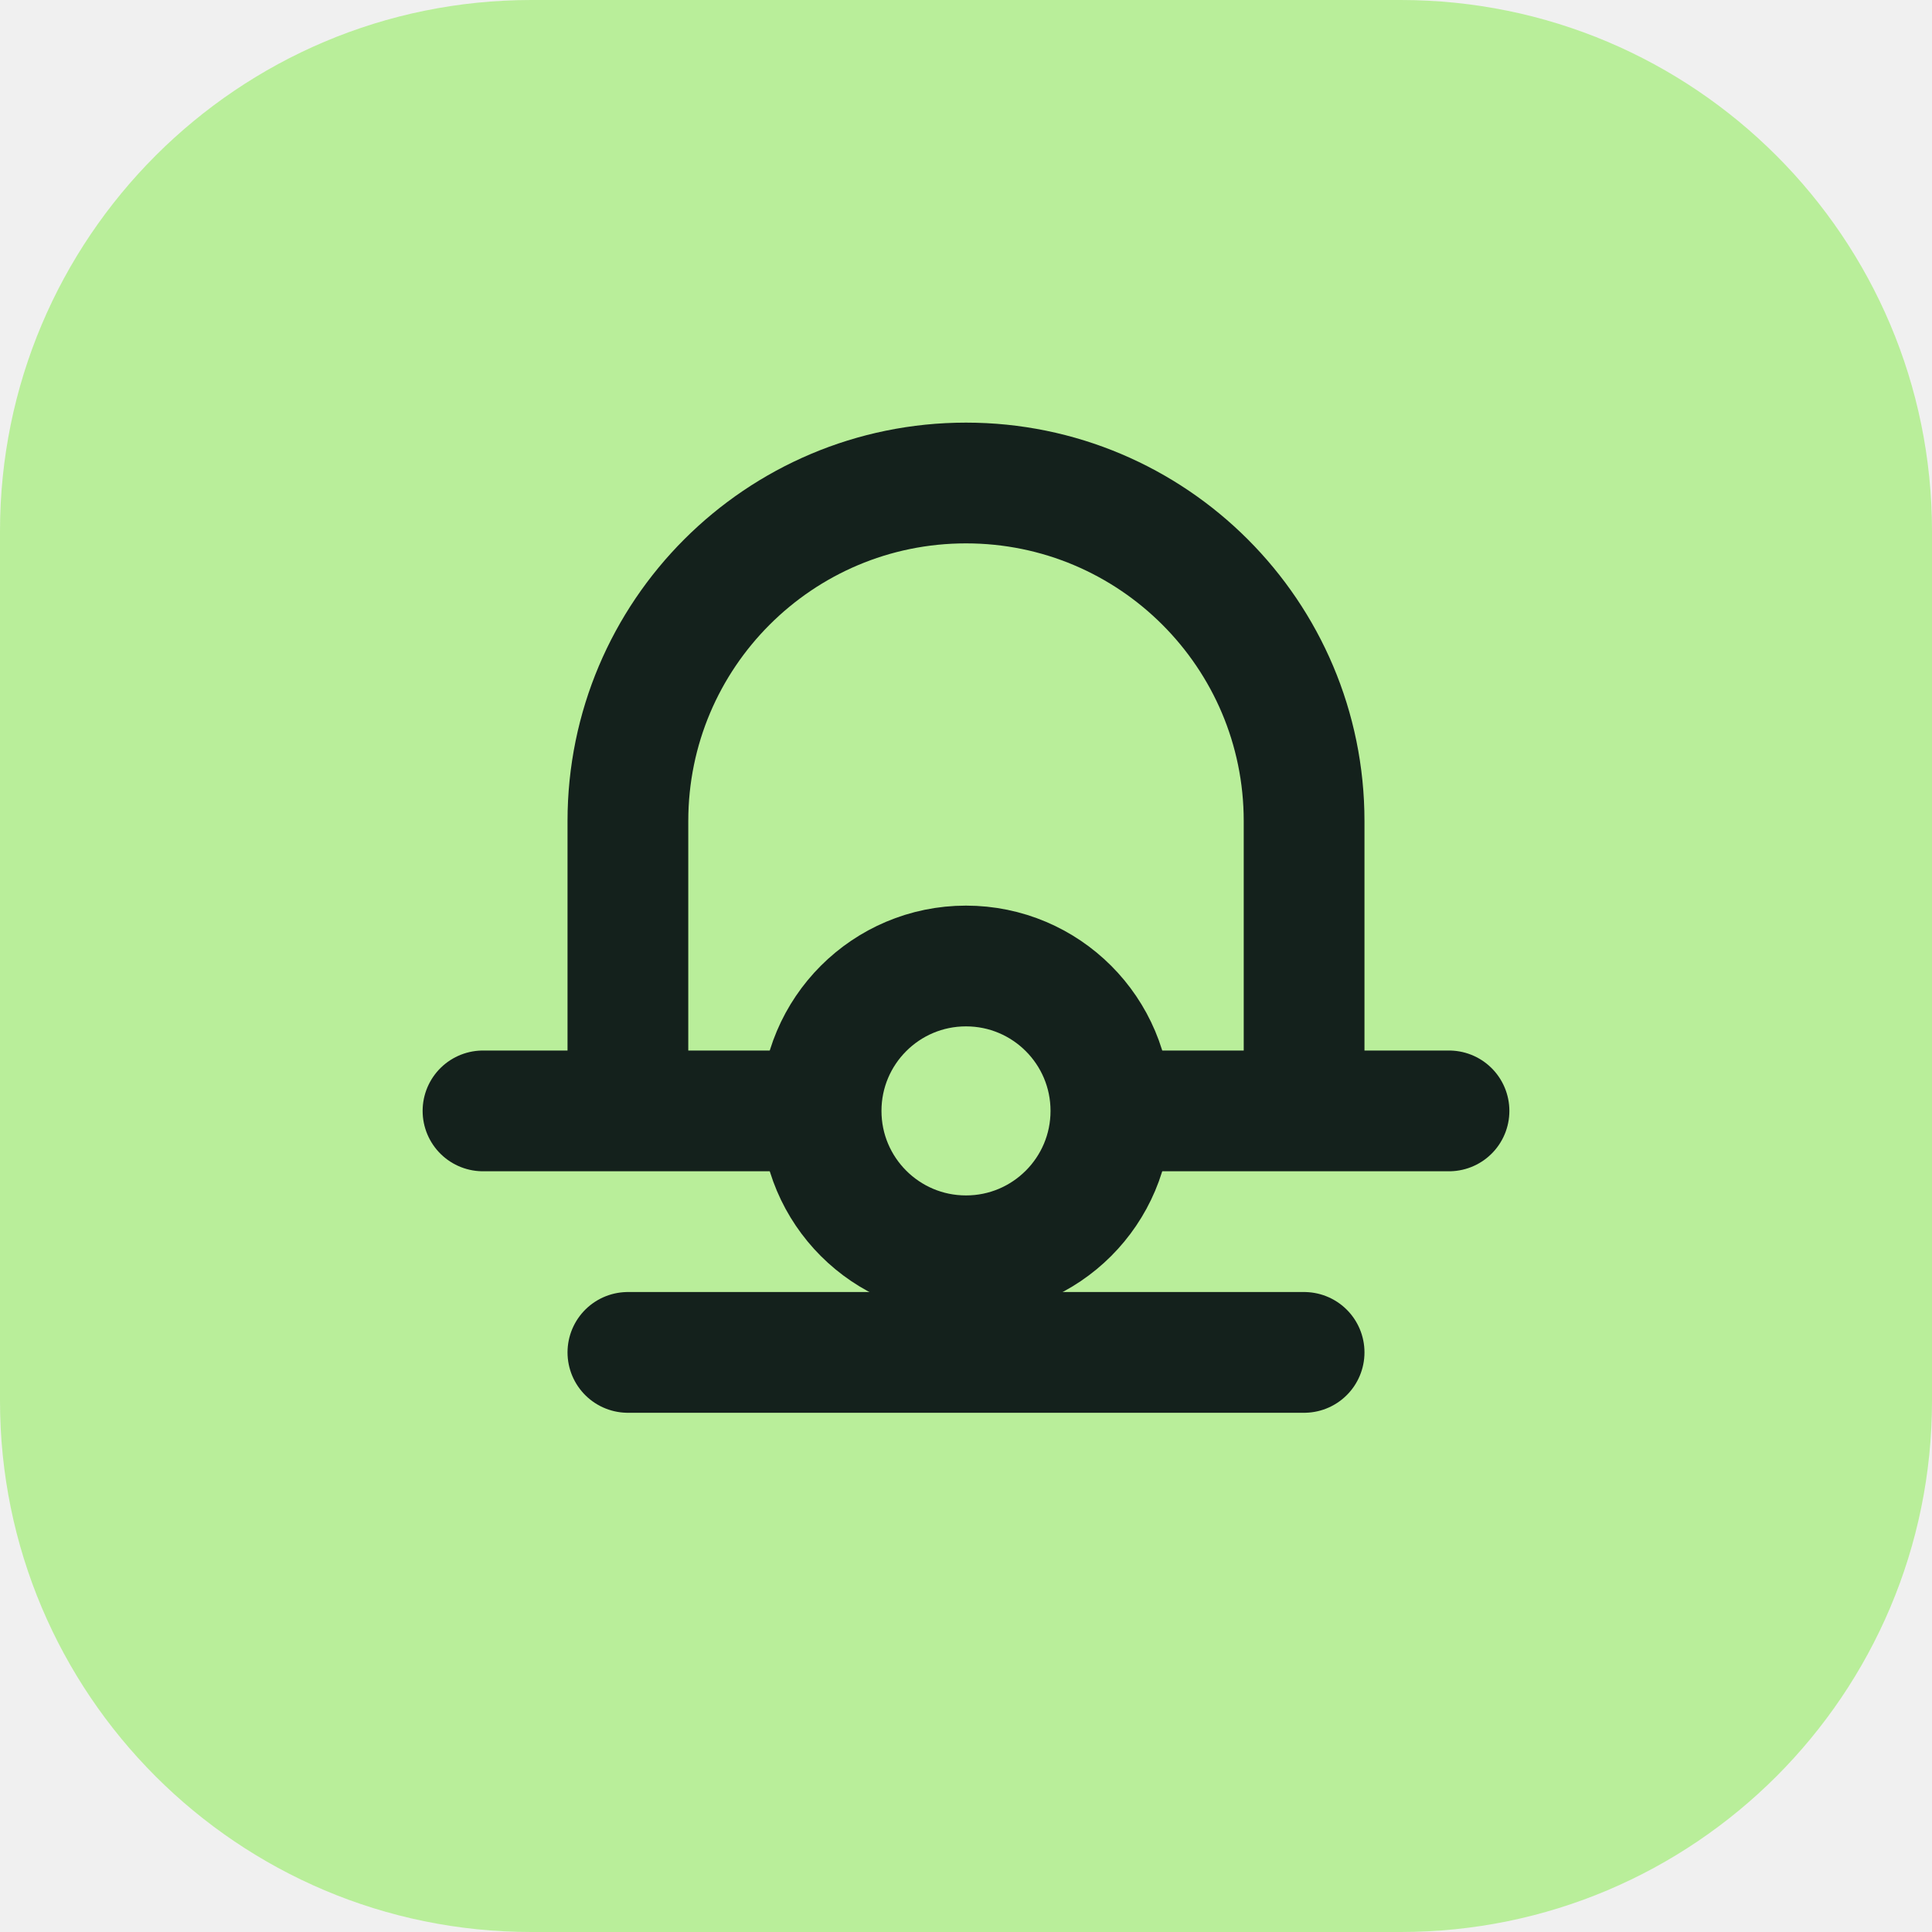
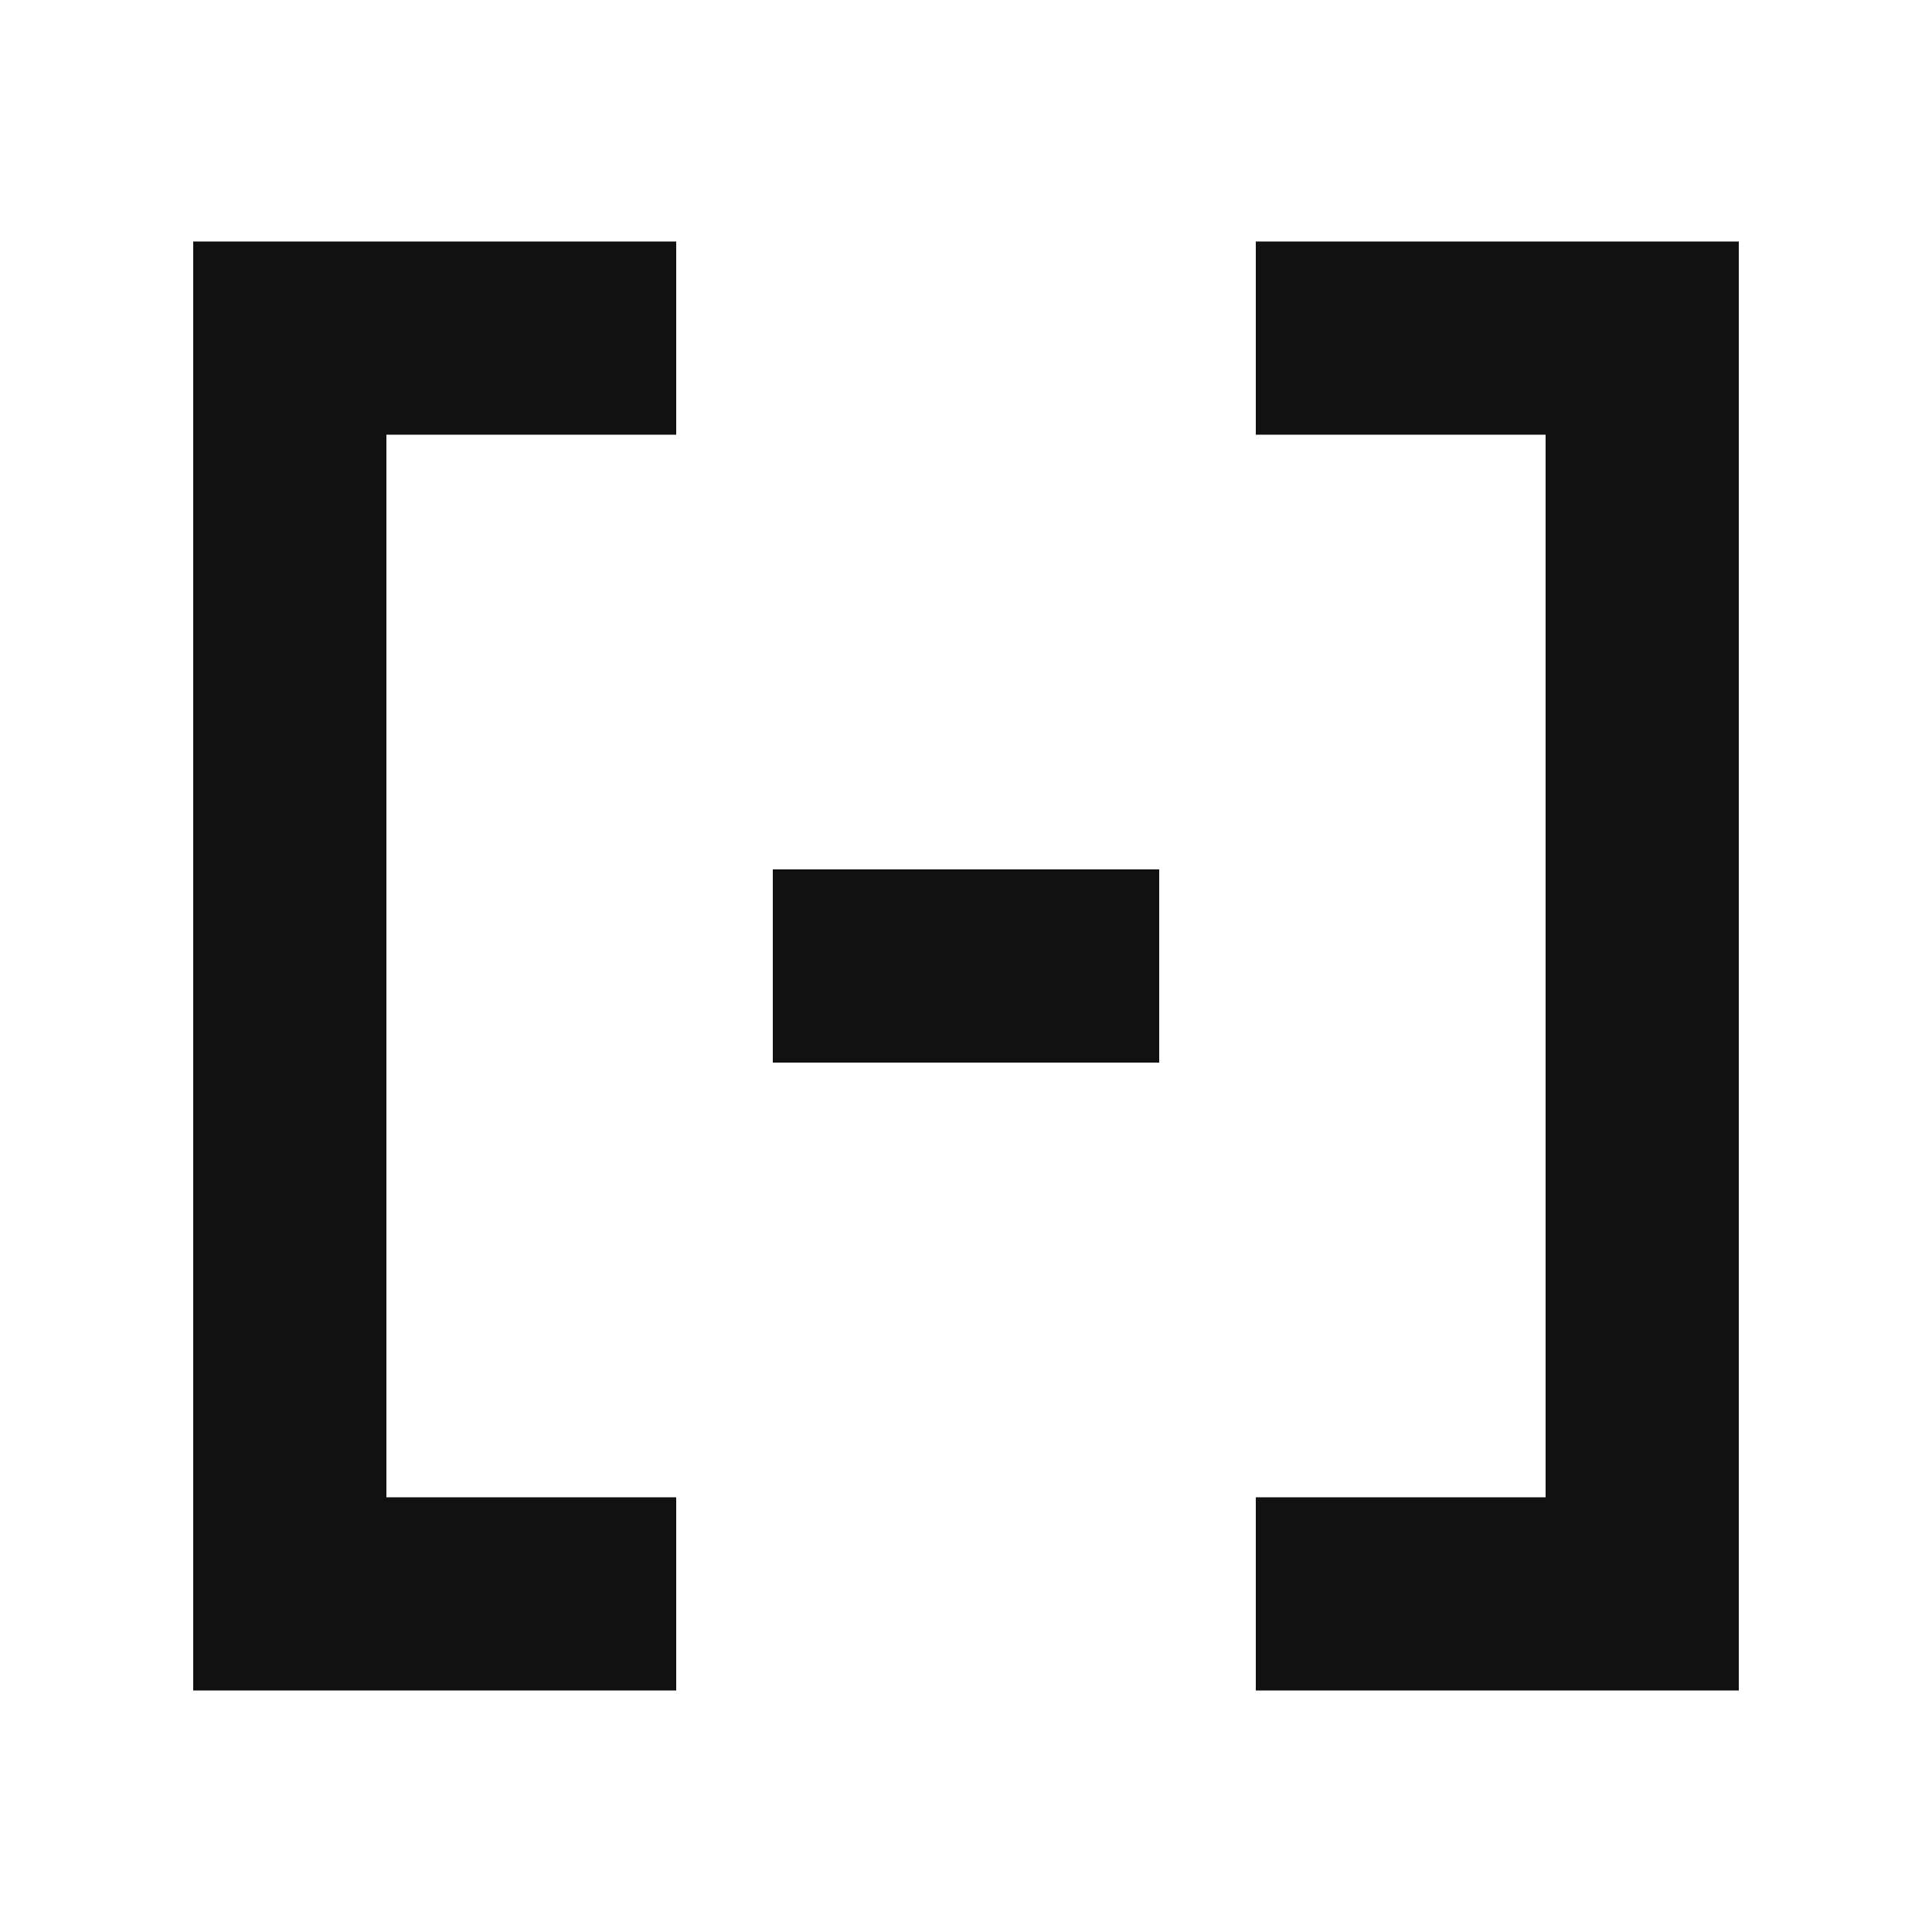
- <svg xmlns="http://www.w3.org/2000/svg" viewBox="0 0 40 40">
-   <rect width="40" height="40" rx="11" fill="#b9ee9a" />
-   <g fill="none" stroke="#14211c" stroke-width="2.5" stroke-linecap="round">
-     <path d="M13 23v-6a7 7 0 0 1 14 0v6M10 23h20M13 28h14" />
-     <circle cx="20" cy="23" r="3" fill="#b9ee9a" />
-   </g>
+ <svg xmlns="http://www.w3.org/2000/svg" viewBox="0 0 40 40" fill="none">
+   <path fill="#fff" d="M0 0h40v40H0z" />
+   <path d="M14 7H6v26h8M26 7h8v26h-8M16 20h8" stroke="#111" stroke-width="4" />
</svg>
